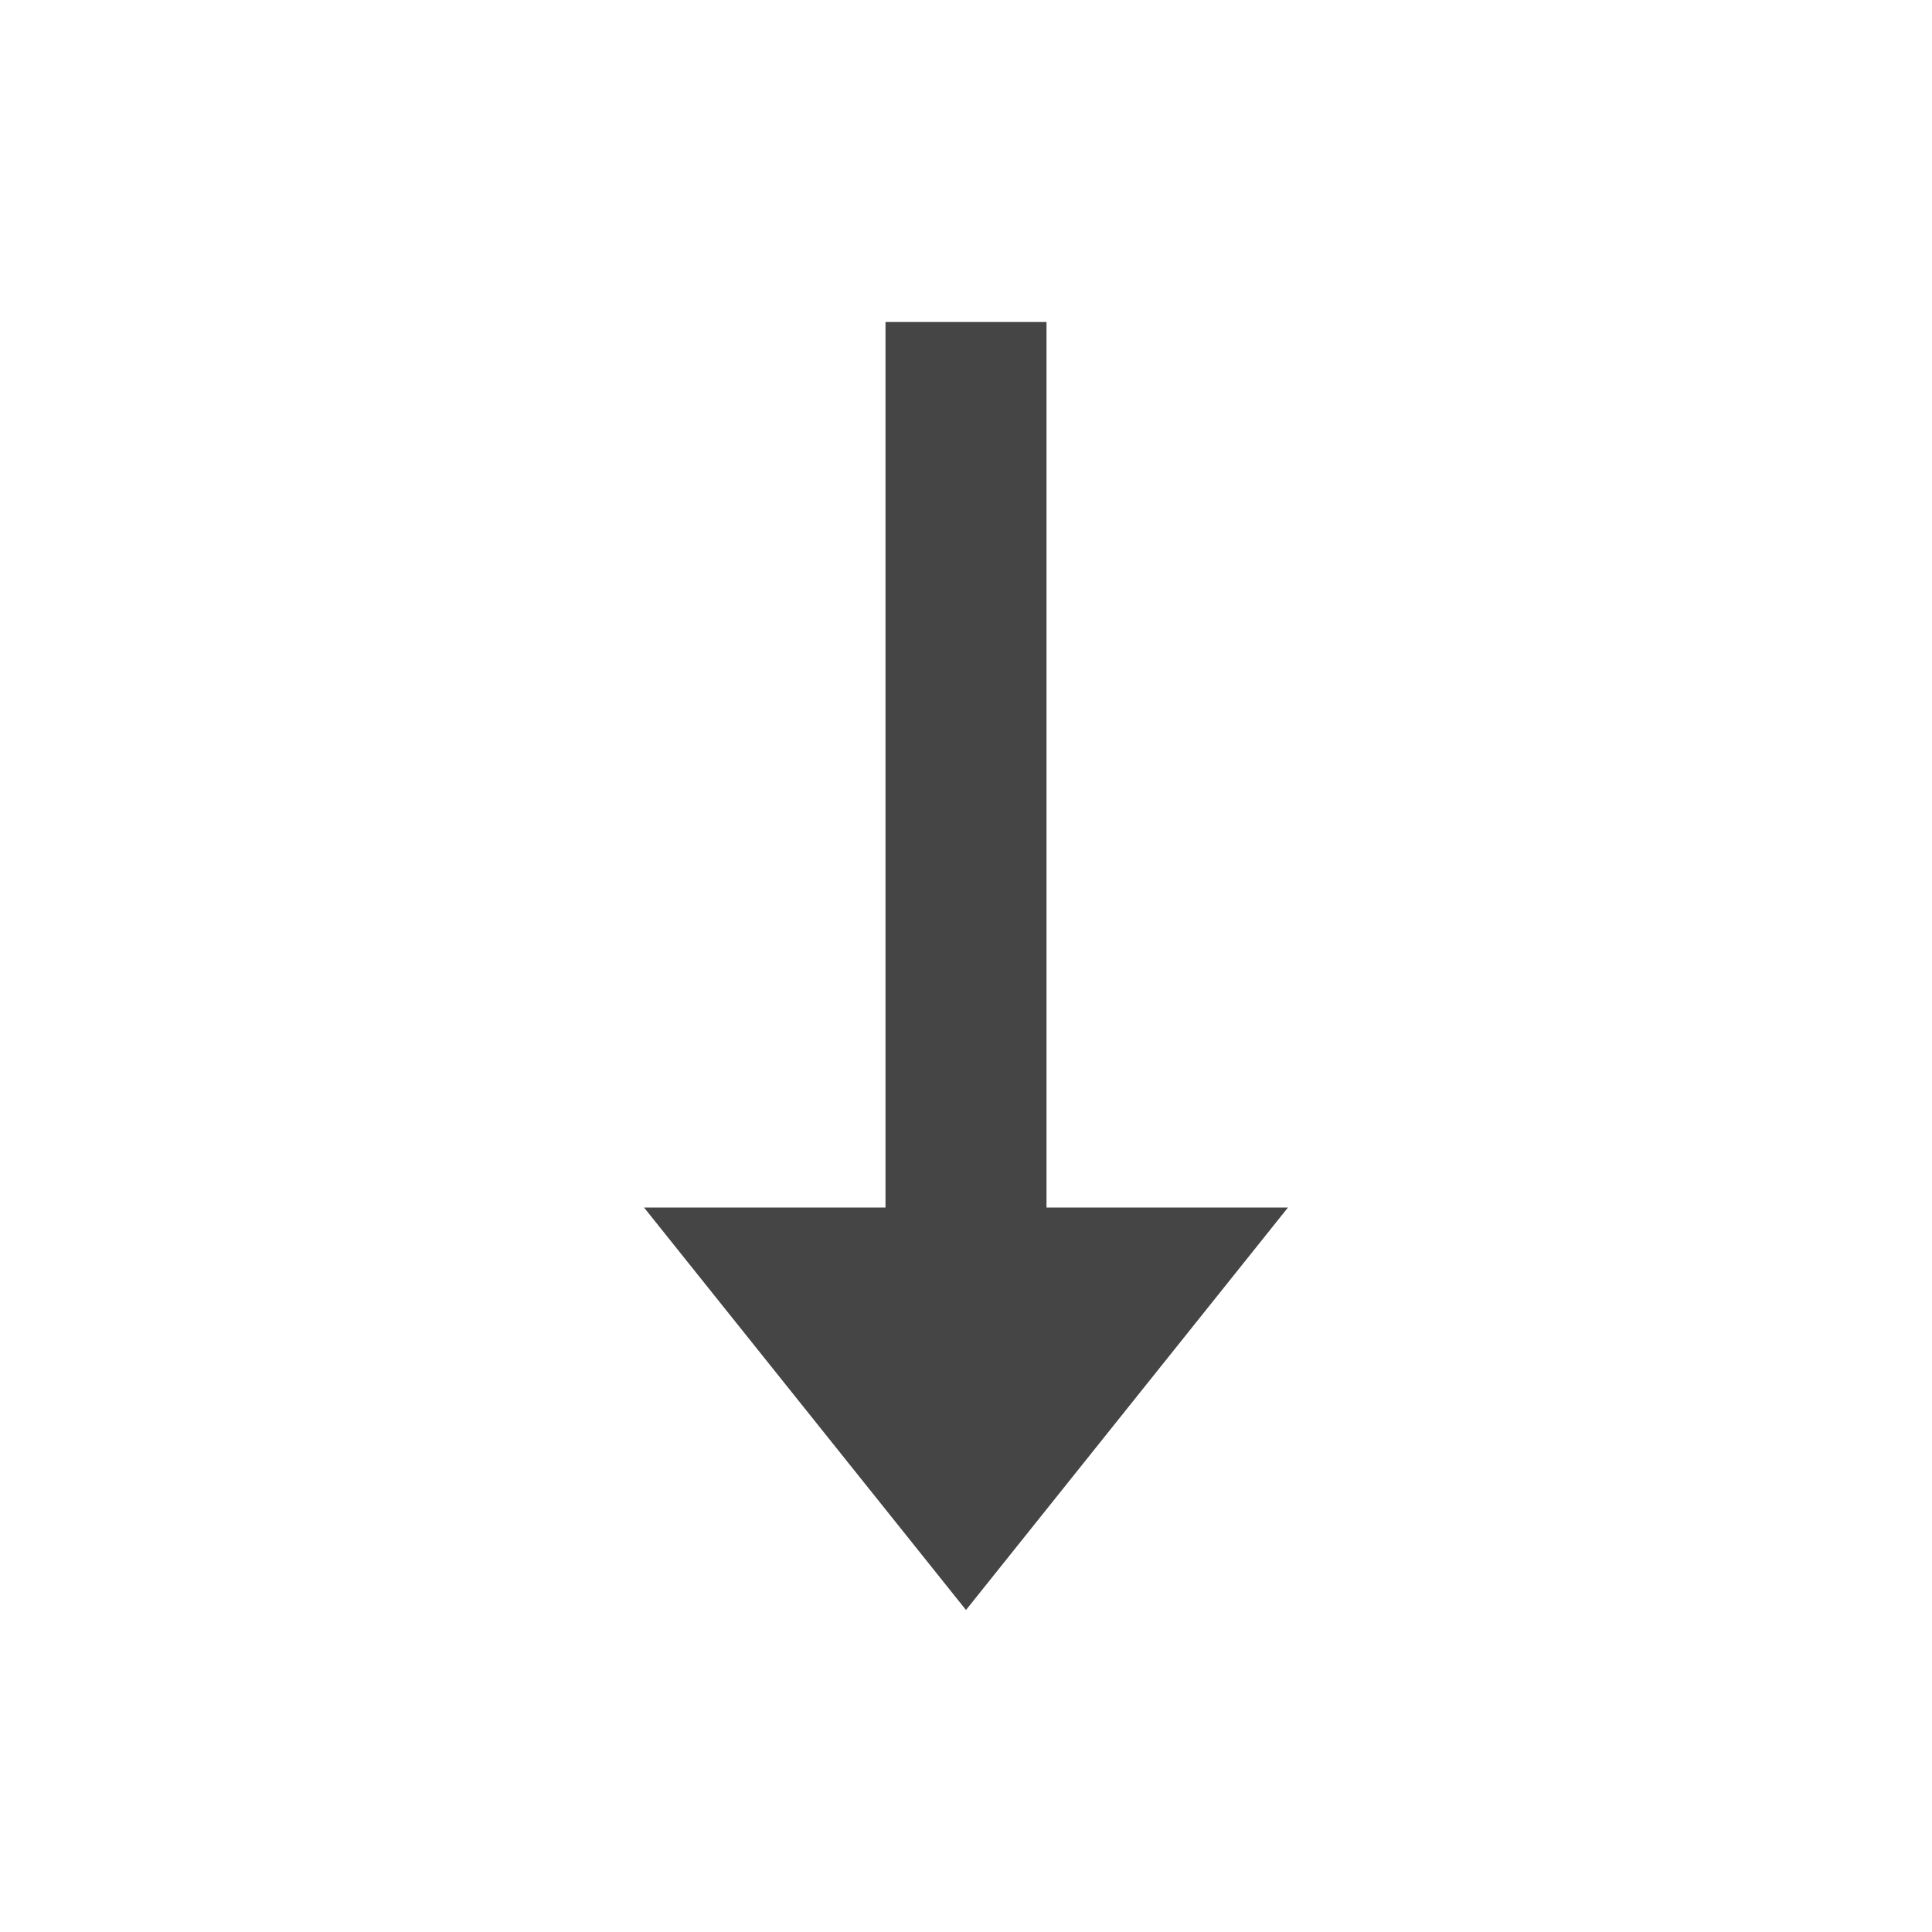
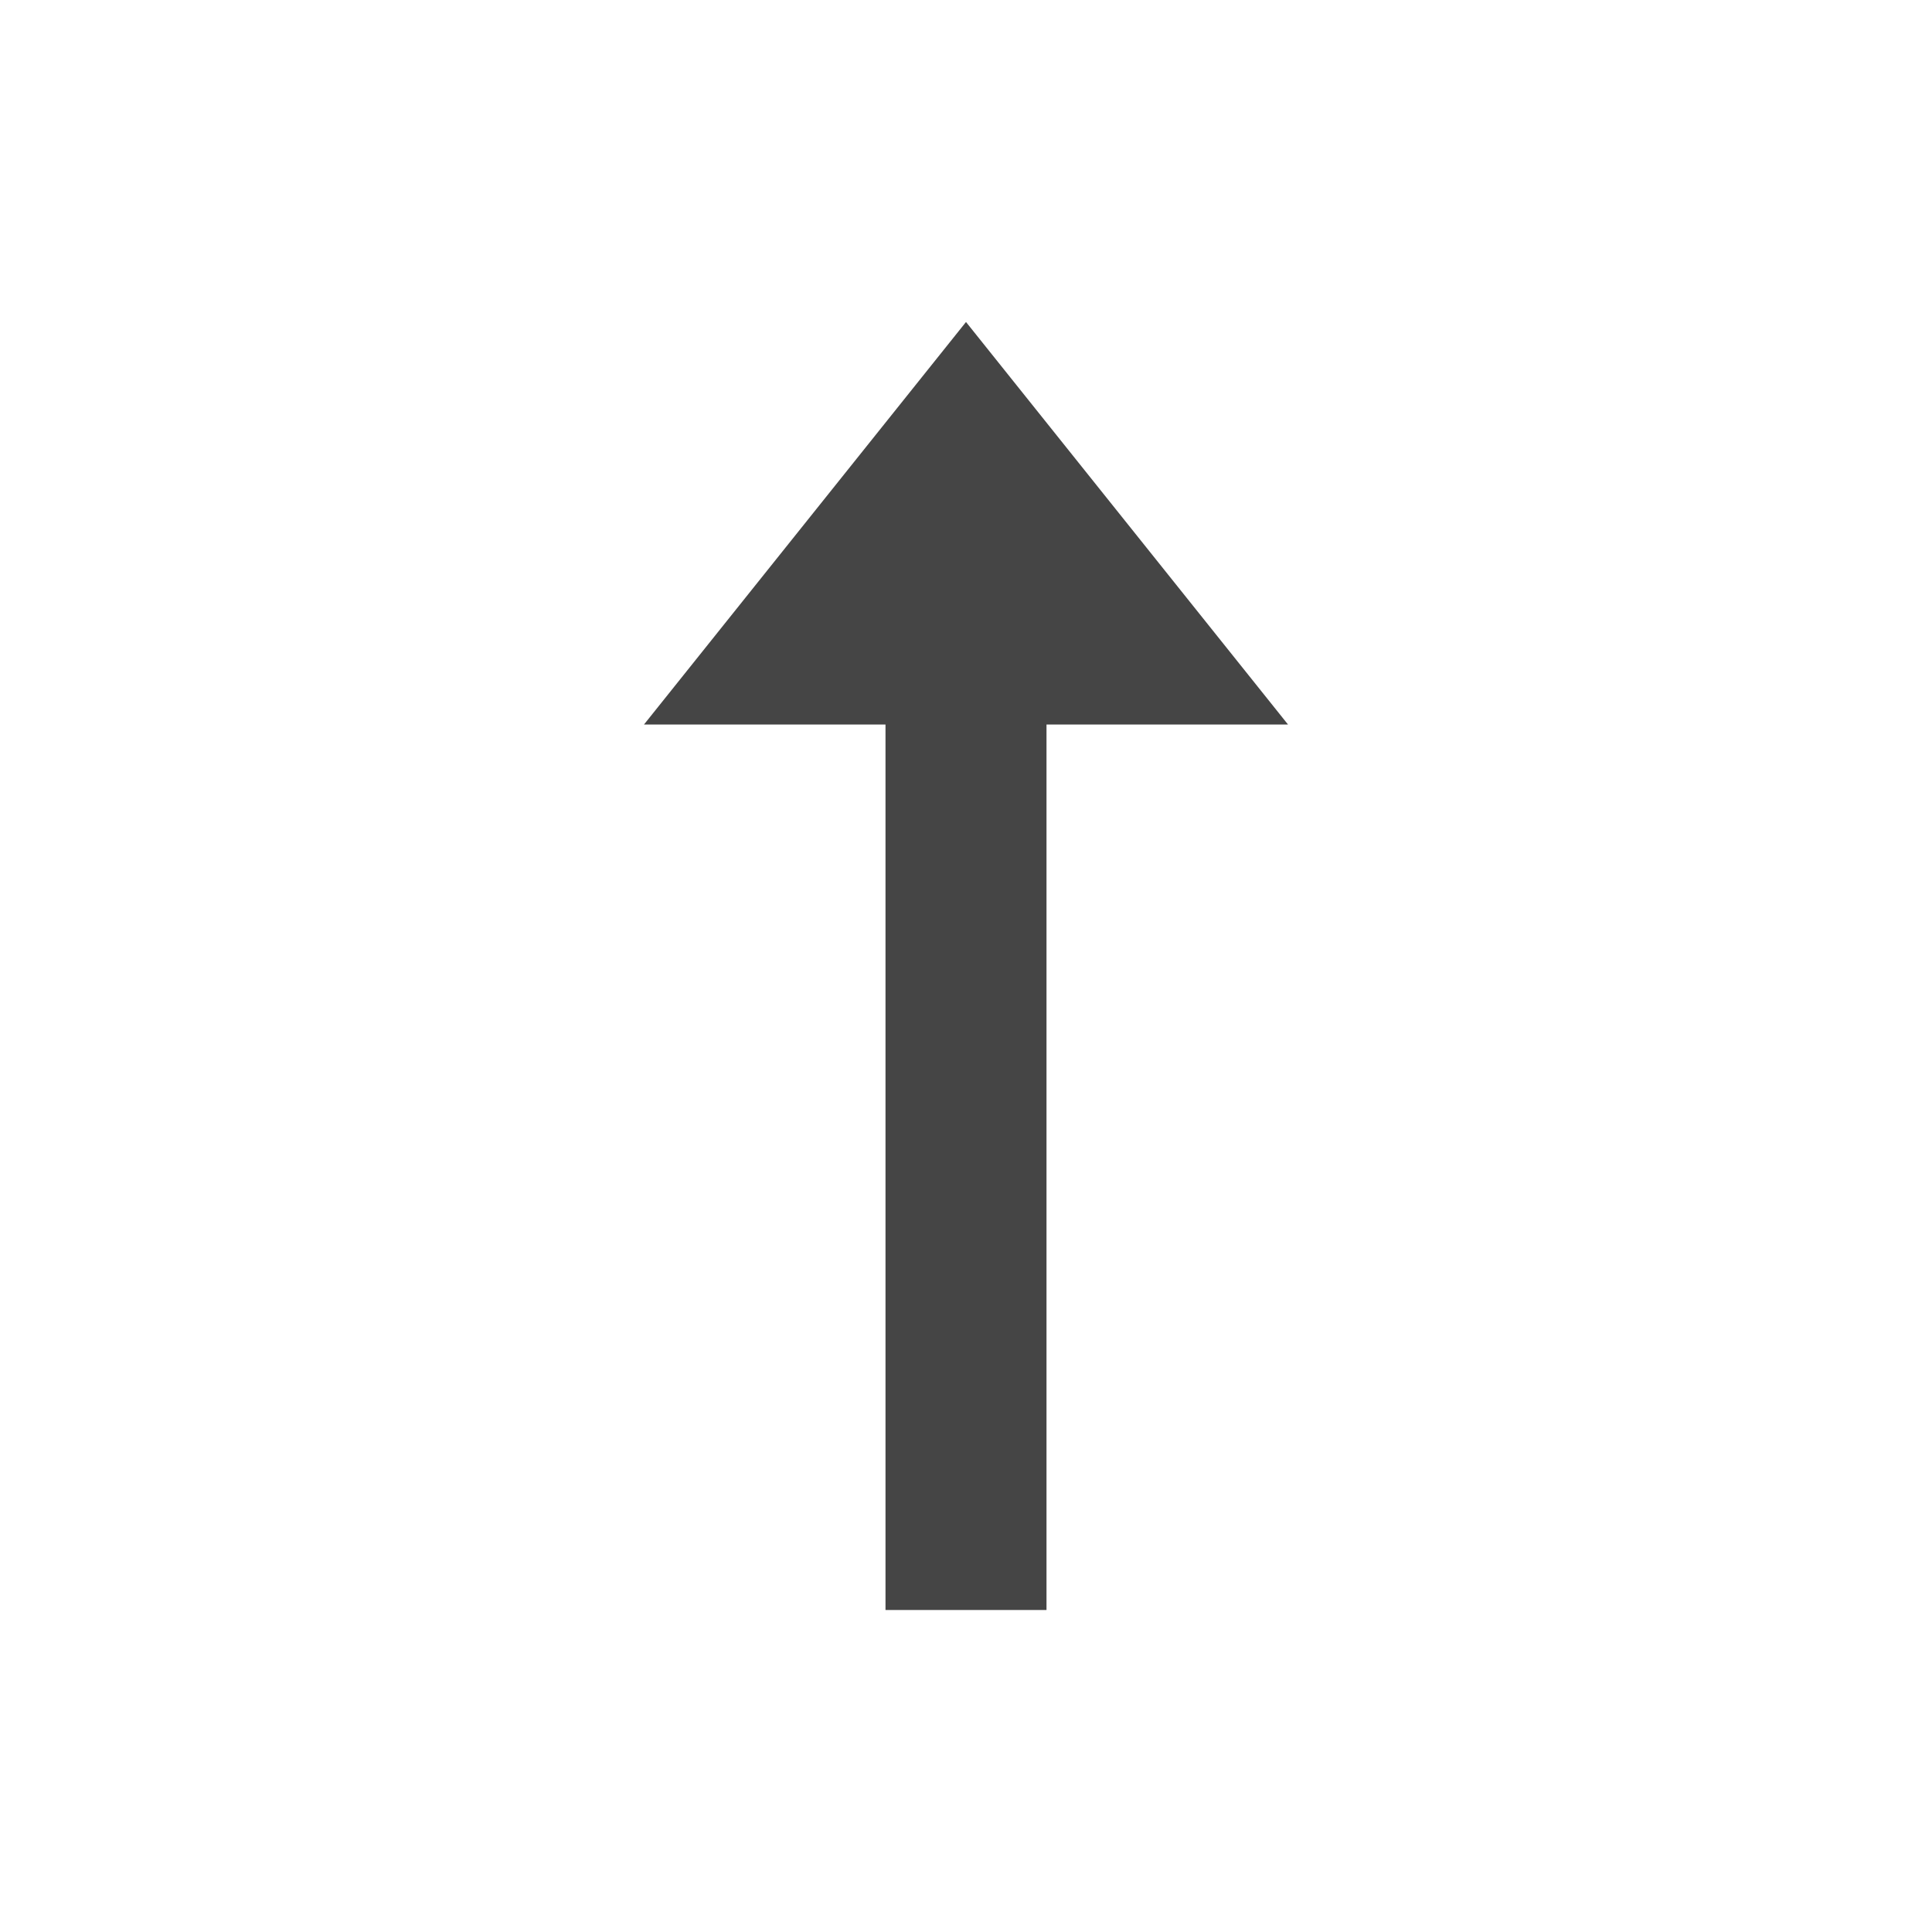
- <svg xmlns="http://www.w3.org/2000/svg" width="24px" height="24px" viewBox="0 0 24 24" version="1.1">
-   <g id="Icons/IXT/24dp/ic_sort_descending" stroke="none" stroke-width="1" fill="none" fill-rule="evenodd">
-     <g id="Icon">
-       <rect id="Container" x="0" y="0" width="24" height="24" />
-       <g id="16dp" transform="translate(12, 12) scale(1, -1) translate(-12, -12) translate(8, 4)" fill="#454545">
-         <polygon id="Path" transform="translate(4, 8) scale(1, -1) translate(-4, -8) " points="5 0 3 0 3 11 0 11 4 16 8 11 5 11" />
-       </g>
-     </g>
+ <svg xmlns="http://www.w3.org/2000/svg" viewBox="0 0 24 24">
+   <g fill="none" fill-rule="evenodd">
+     <path d="M0 0h24v24H0z" />
+     <path fill="#454545" d="M13 20h-2V9H8l4-5 4 5h-3z" />
  </g>
</svg>
